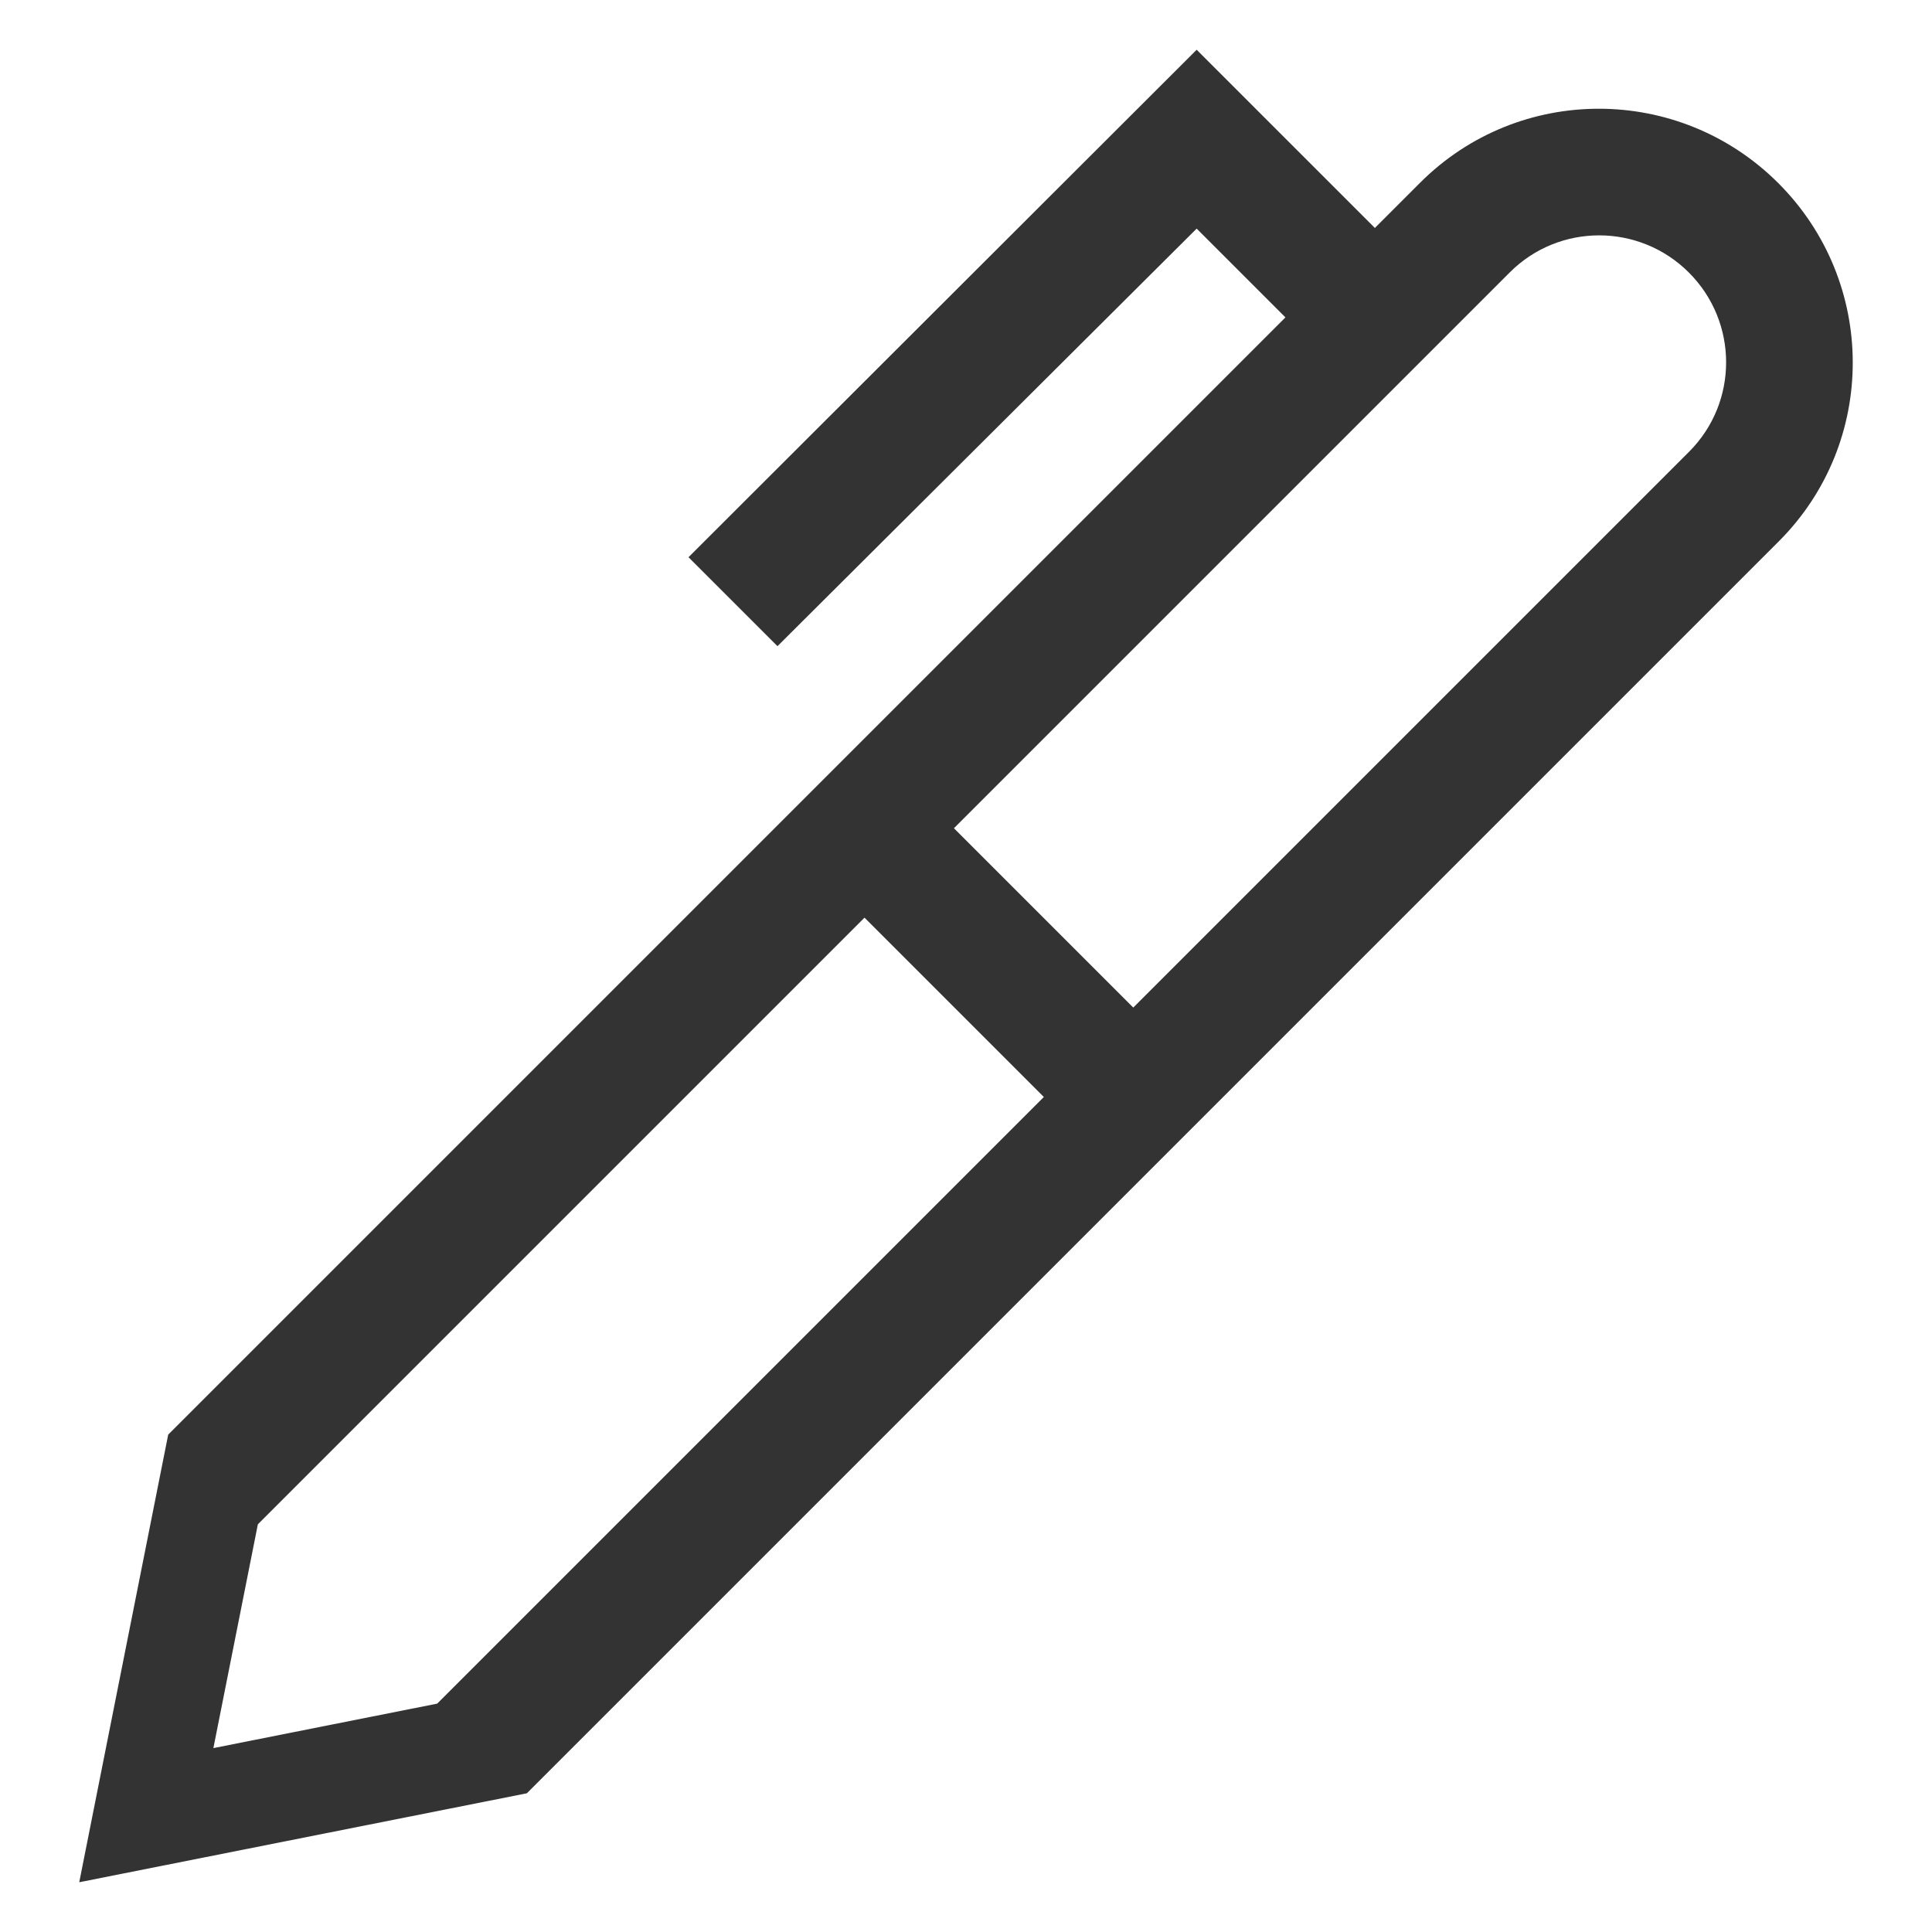
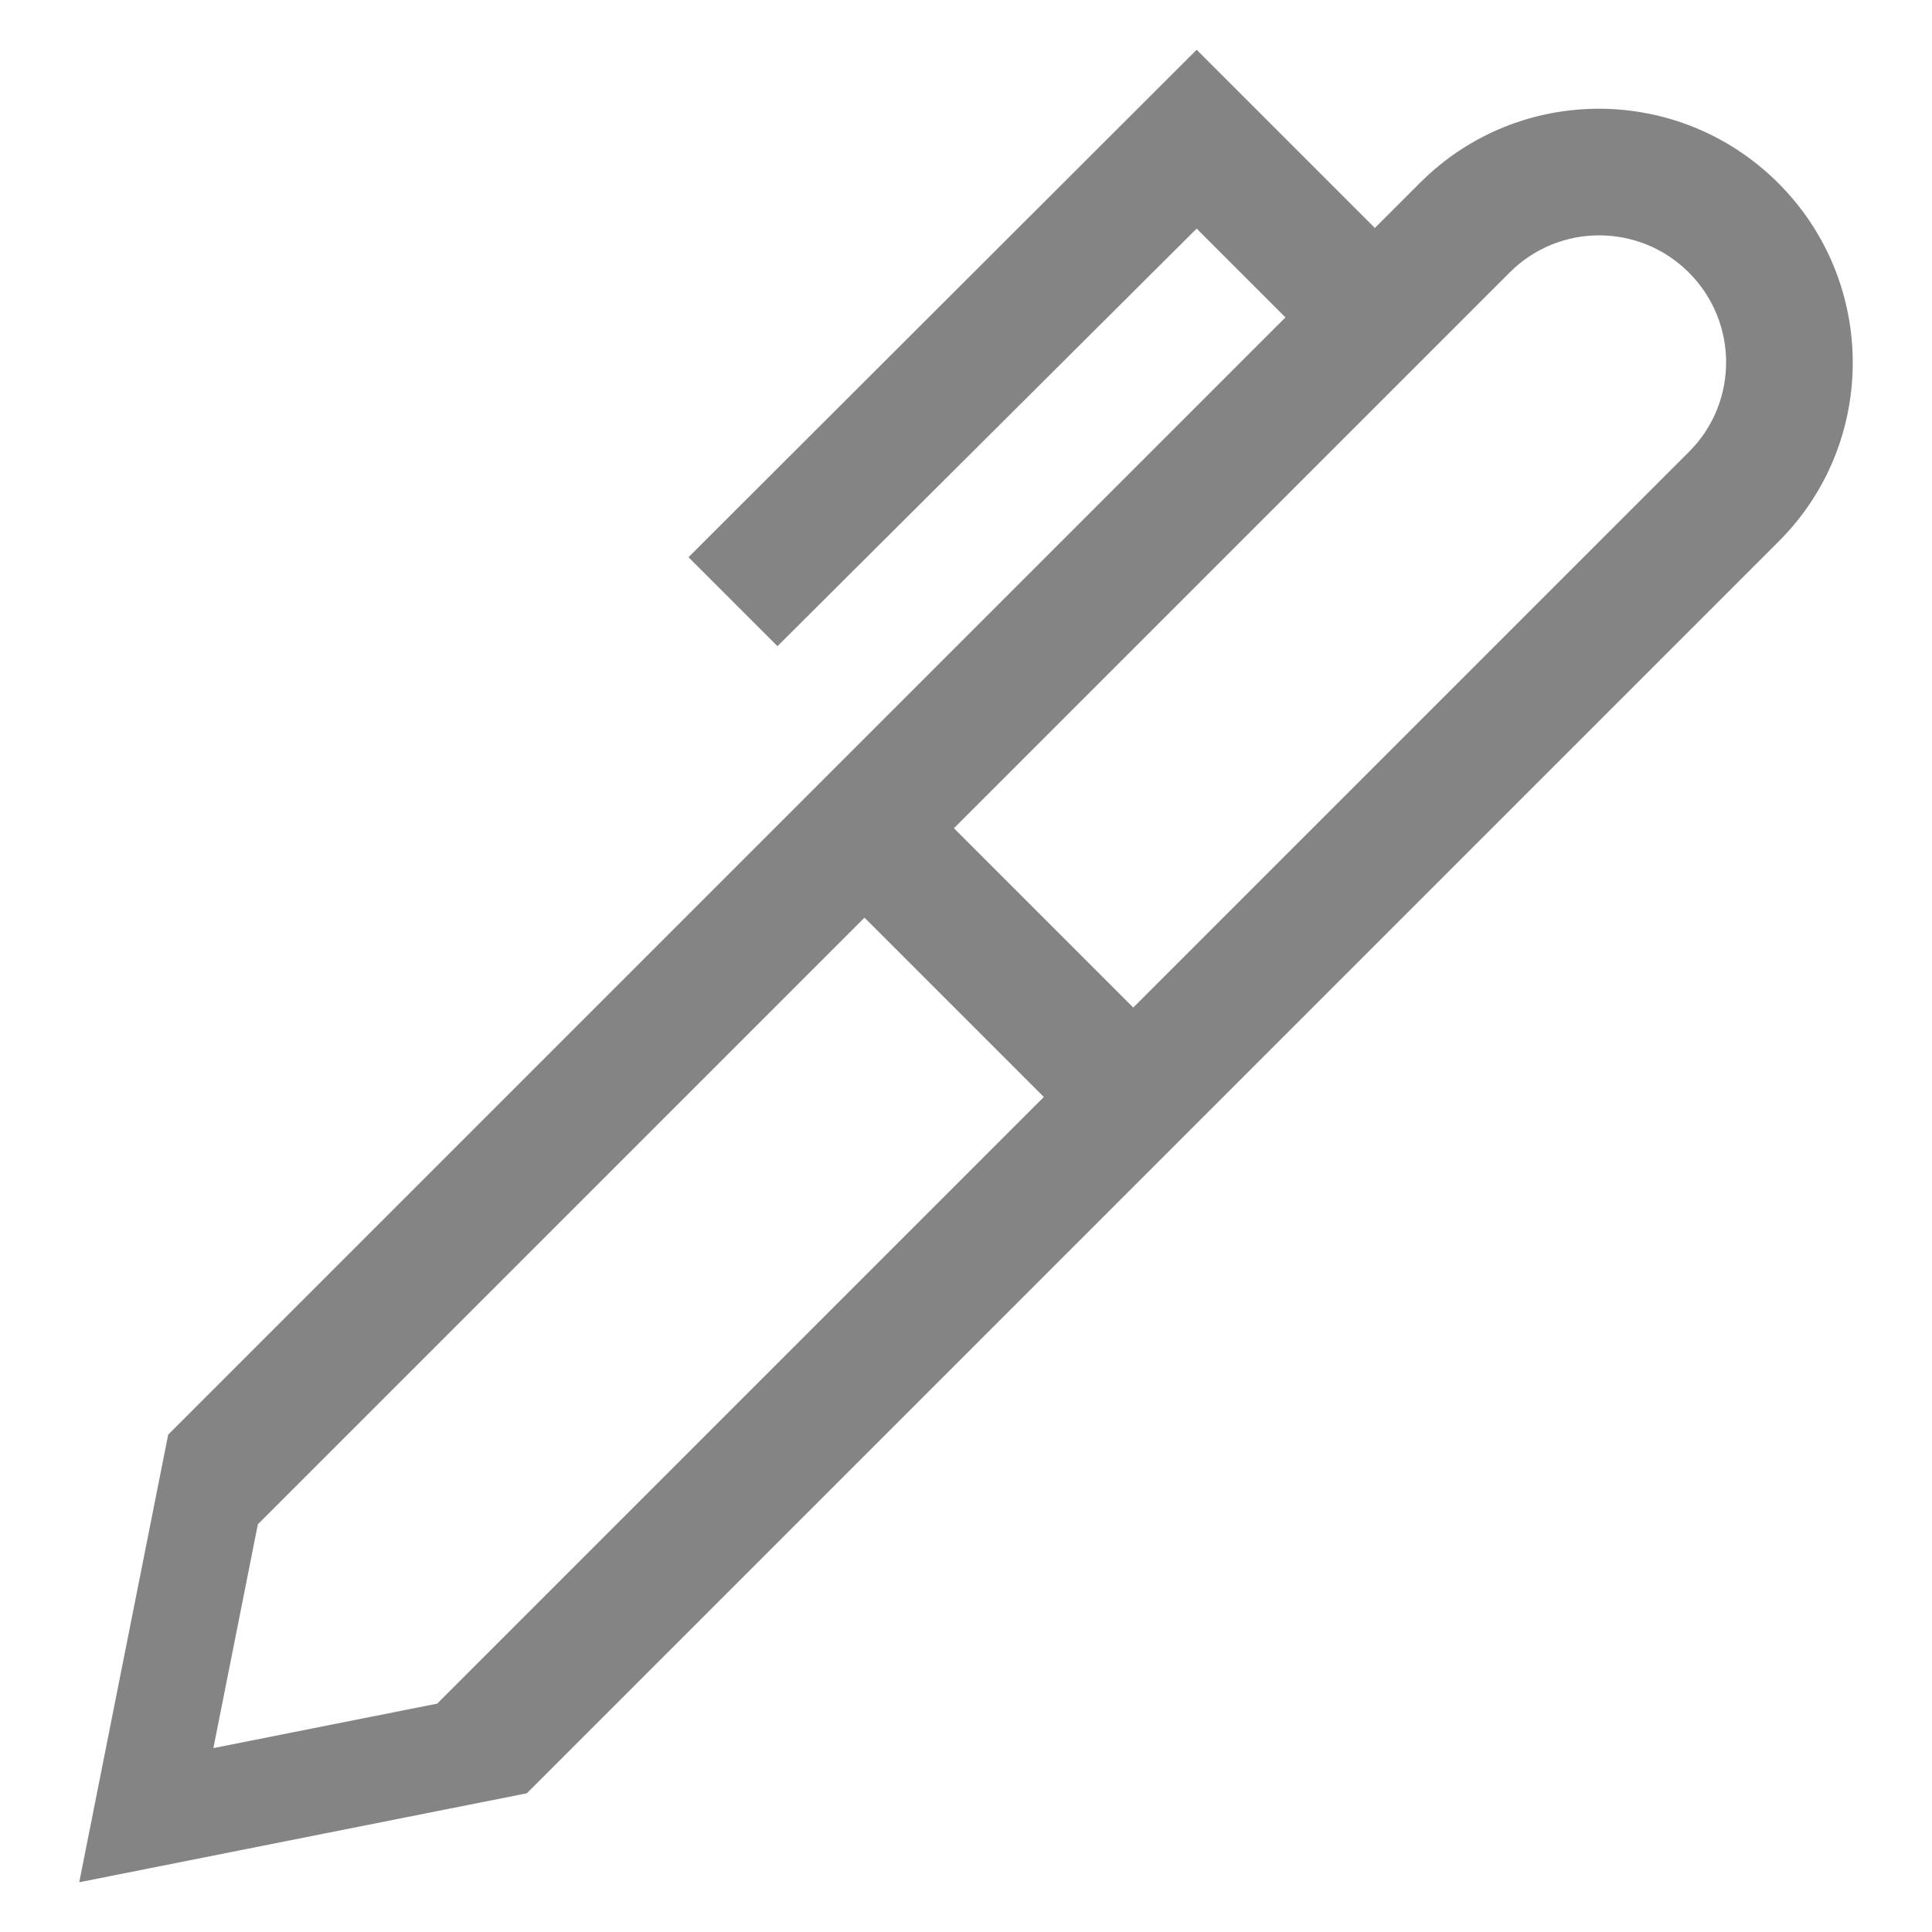
<svg xmlns="http://www.w3.org/2000/svg" version="1.1" id="图形" x="0px" y="0px" width="1024px" height="1024px" viewBox="0 0 1024 1024" enable-background="new 0 0 1024 1024" xml:space="preserve">
  <g>
    <g>
-       <path fill-rule="evenodd" clip-rule="evenodd" fill="#333333" d="M942.554,97.075c-52.492-52.492-137.486-52.605-189.837-0.255    l-24.004,24.004l-94.459-94.453L364.919,295.337l47.156,47.149l222.179-221.321l47.059,47.059L89.149,760.388L42,997.629    l237.241-47.149l663.568-663.568C995.16,234.561,995.052,149.566,942.554,97.075z M231.716,902.962L113.099,926.53l23.575-118.617    l321.534-321.534l95.044,95.048L231.716,902.962z M895.284,239.394L600.652,534.026l-95.046-95.046l294.636-294.636    c26.175-26.175,68.673-26.122,94.915,0.127C921.406,170.714,921.46,213.212,895.284,239.394z" />
+       <path fill="#848484" d="M942.554,97.075c-52.492-52.492-137.486-52.605-189.837-0.255    l-24.004,24.004l-94.459-94.453L364.919,295.337l47.156,47.149l222.179-221.321l47.059,47.059L89.149,760.388L42,997.629    l237.241-47.149l663.568-663.568C995.16,234.561,995.052,149.566,942.554,97.075z M231.716,902.962L113.099,926.53l23.575-118.617    l321.534-321.534l95.044,95.048L231.716,902.962z M895.284,239.394L600.652,534.026l-95.046-95.046l294.636-294.636    c26.175-26.175,68.673-26.122,94.915,0.127C921.406,170.714,921.46,213.212,895.284,239.394z" />
    </g>
  </g>
</svg>
